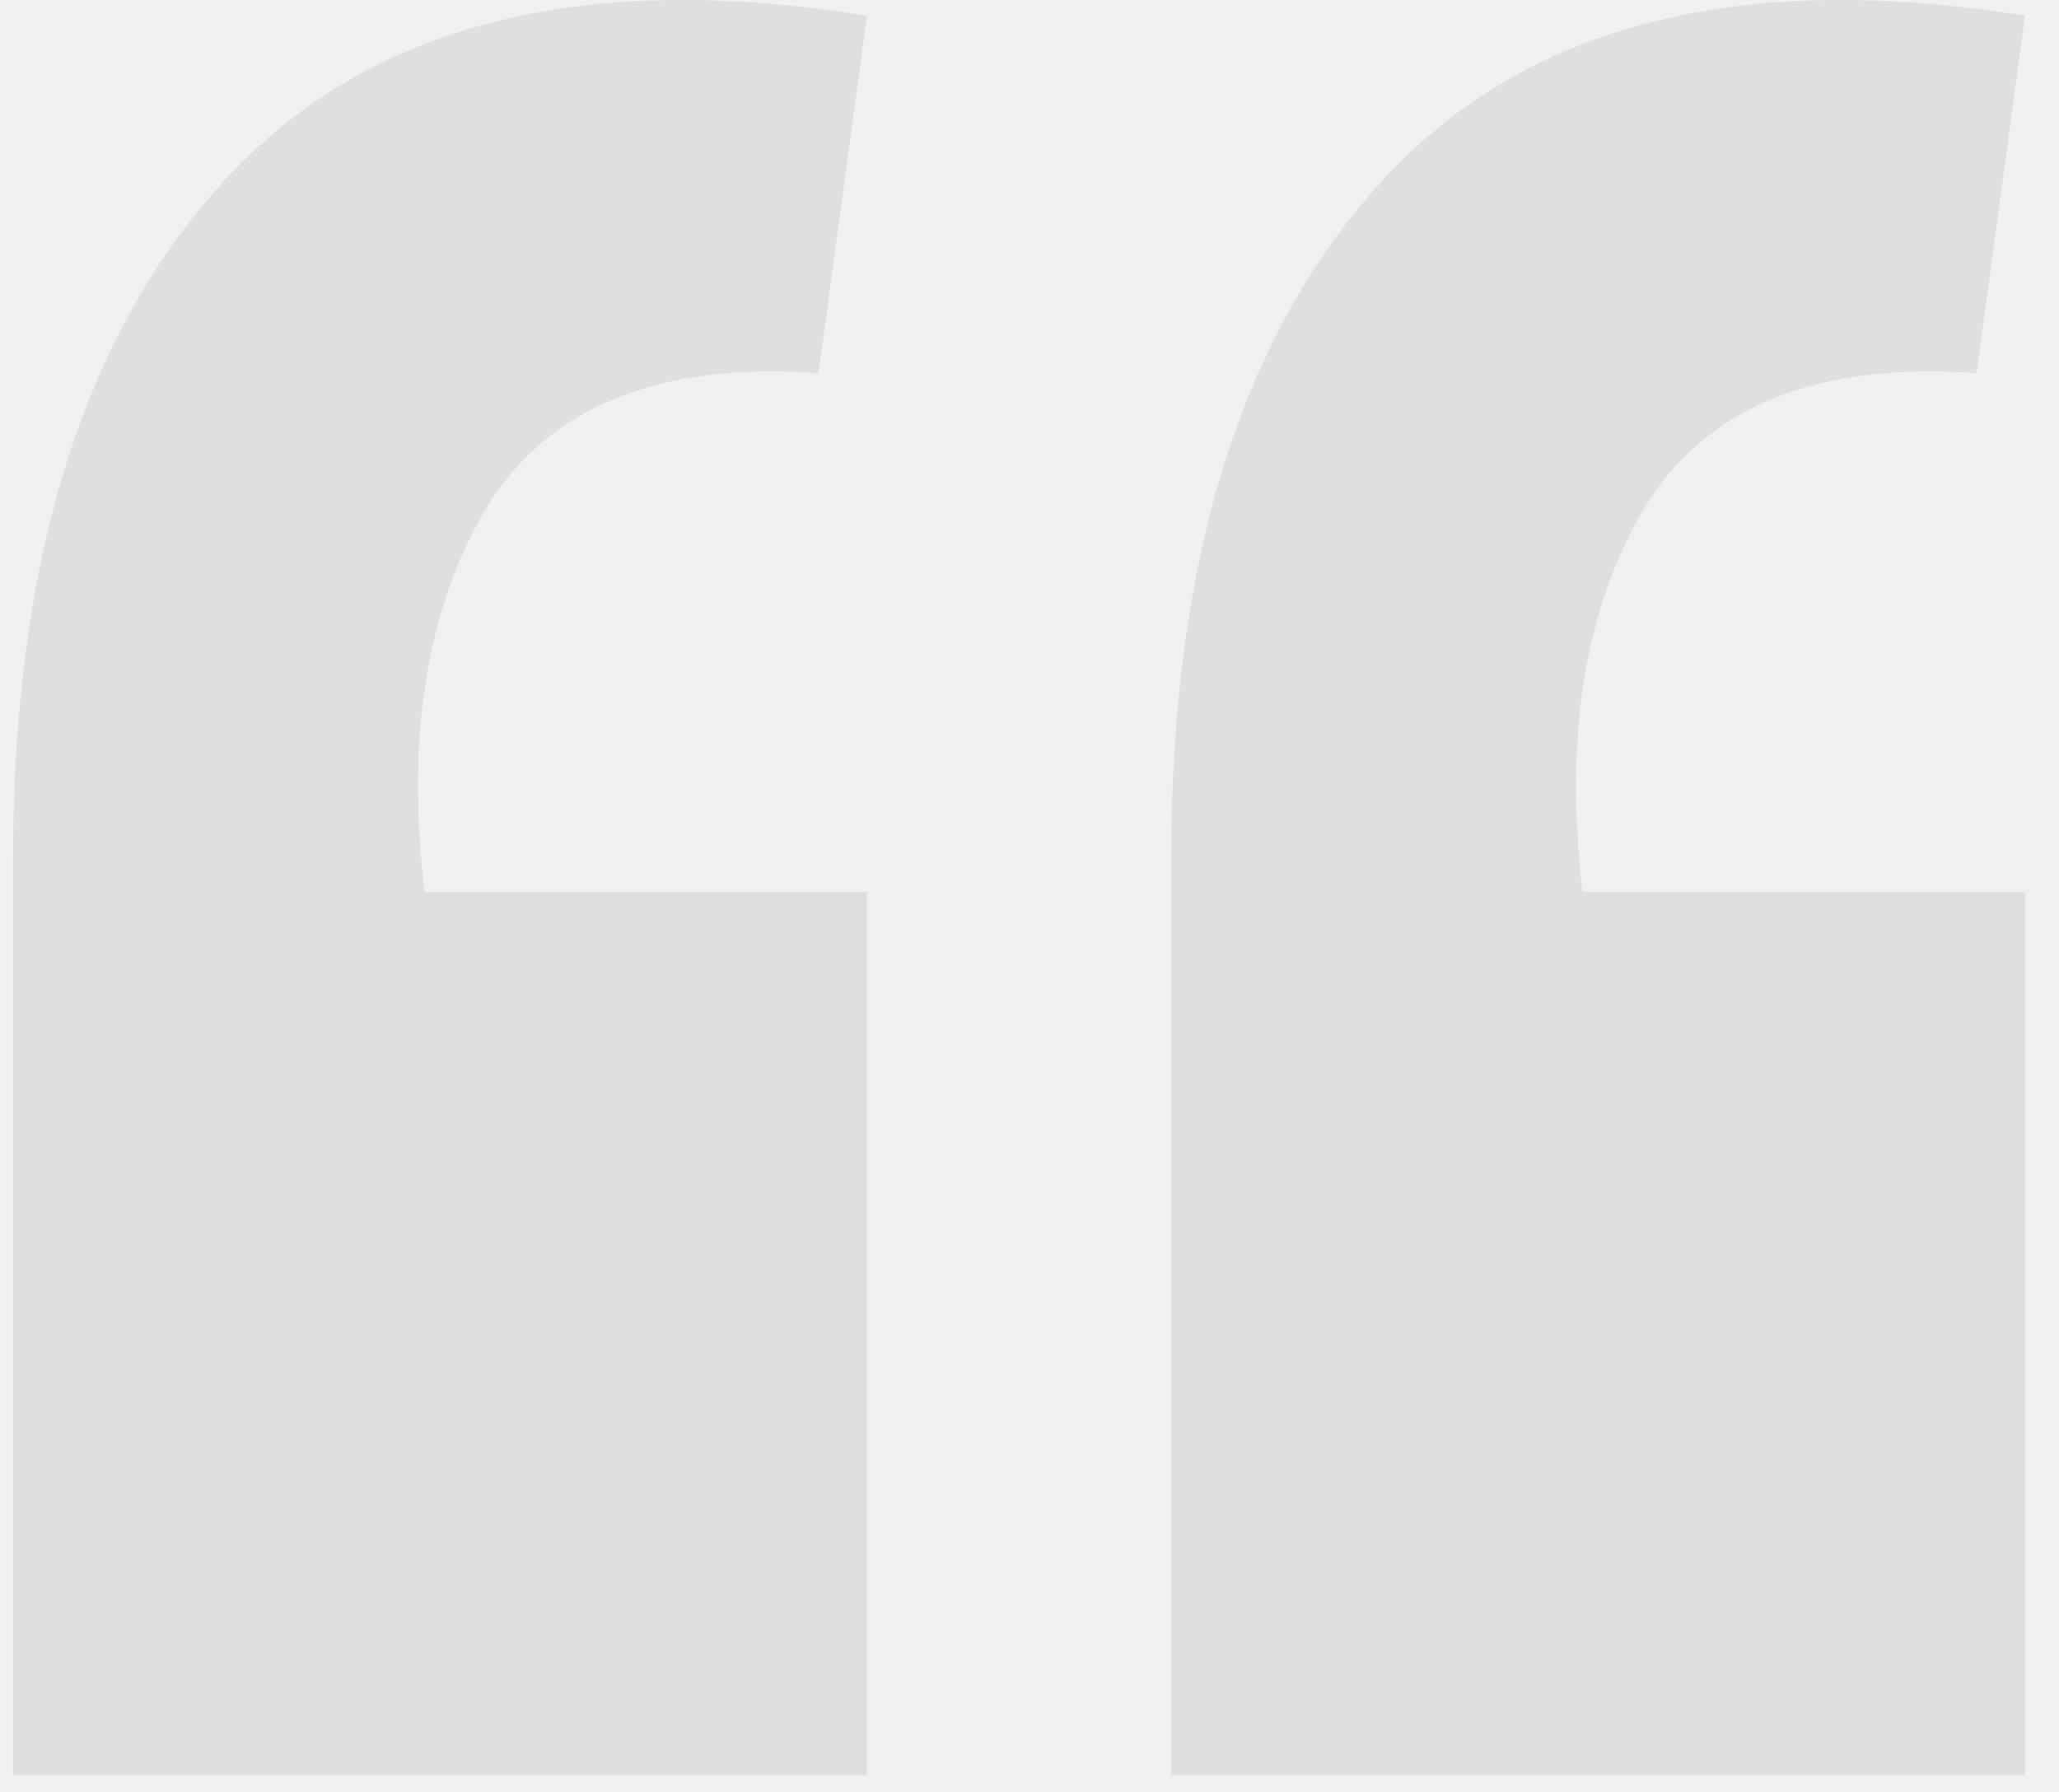
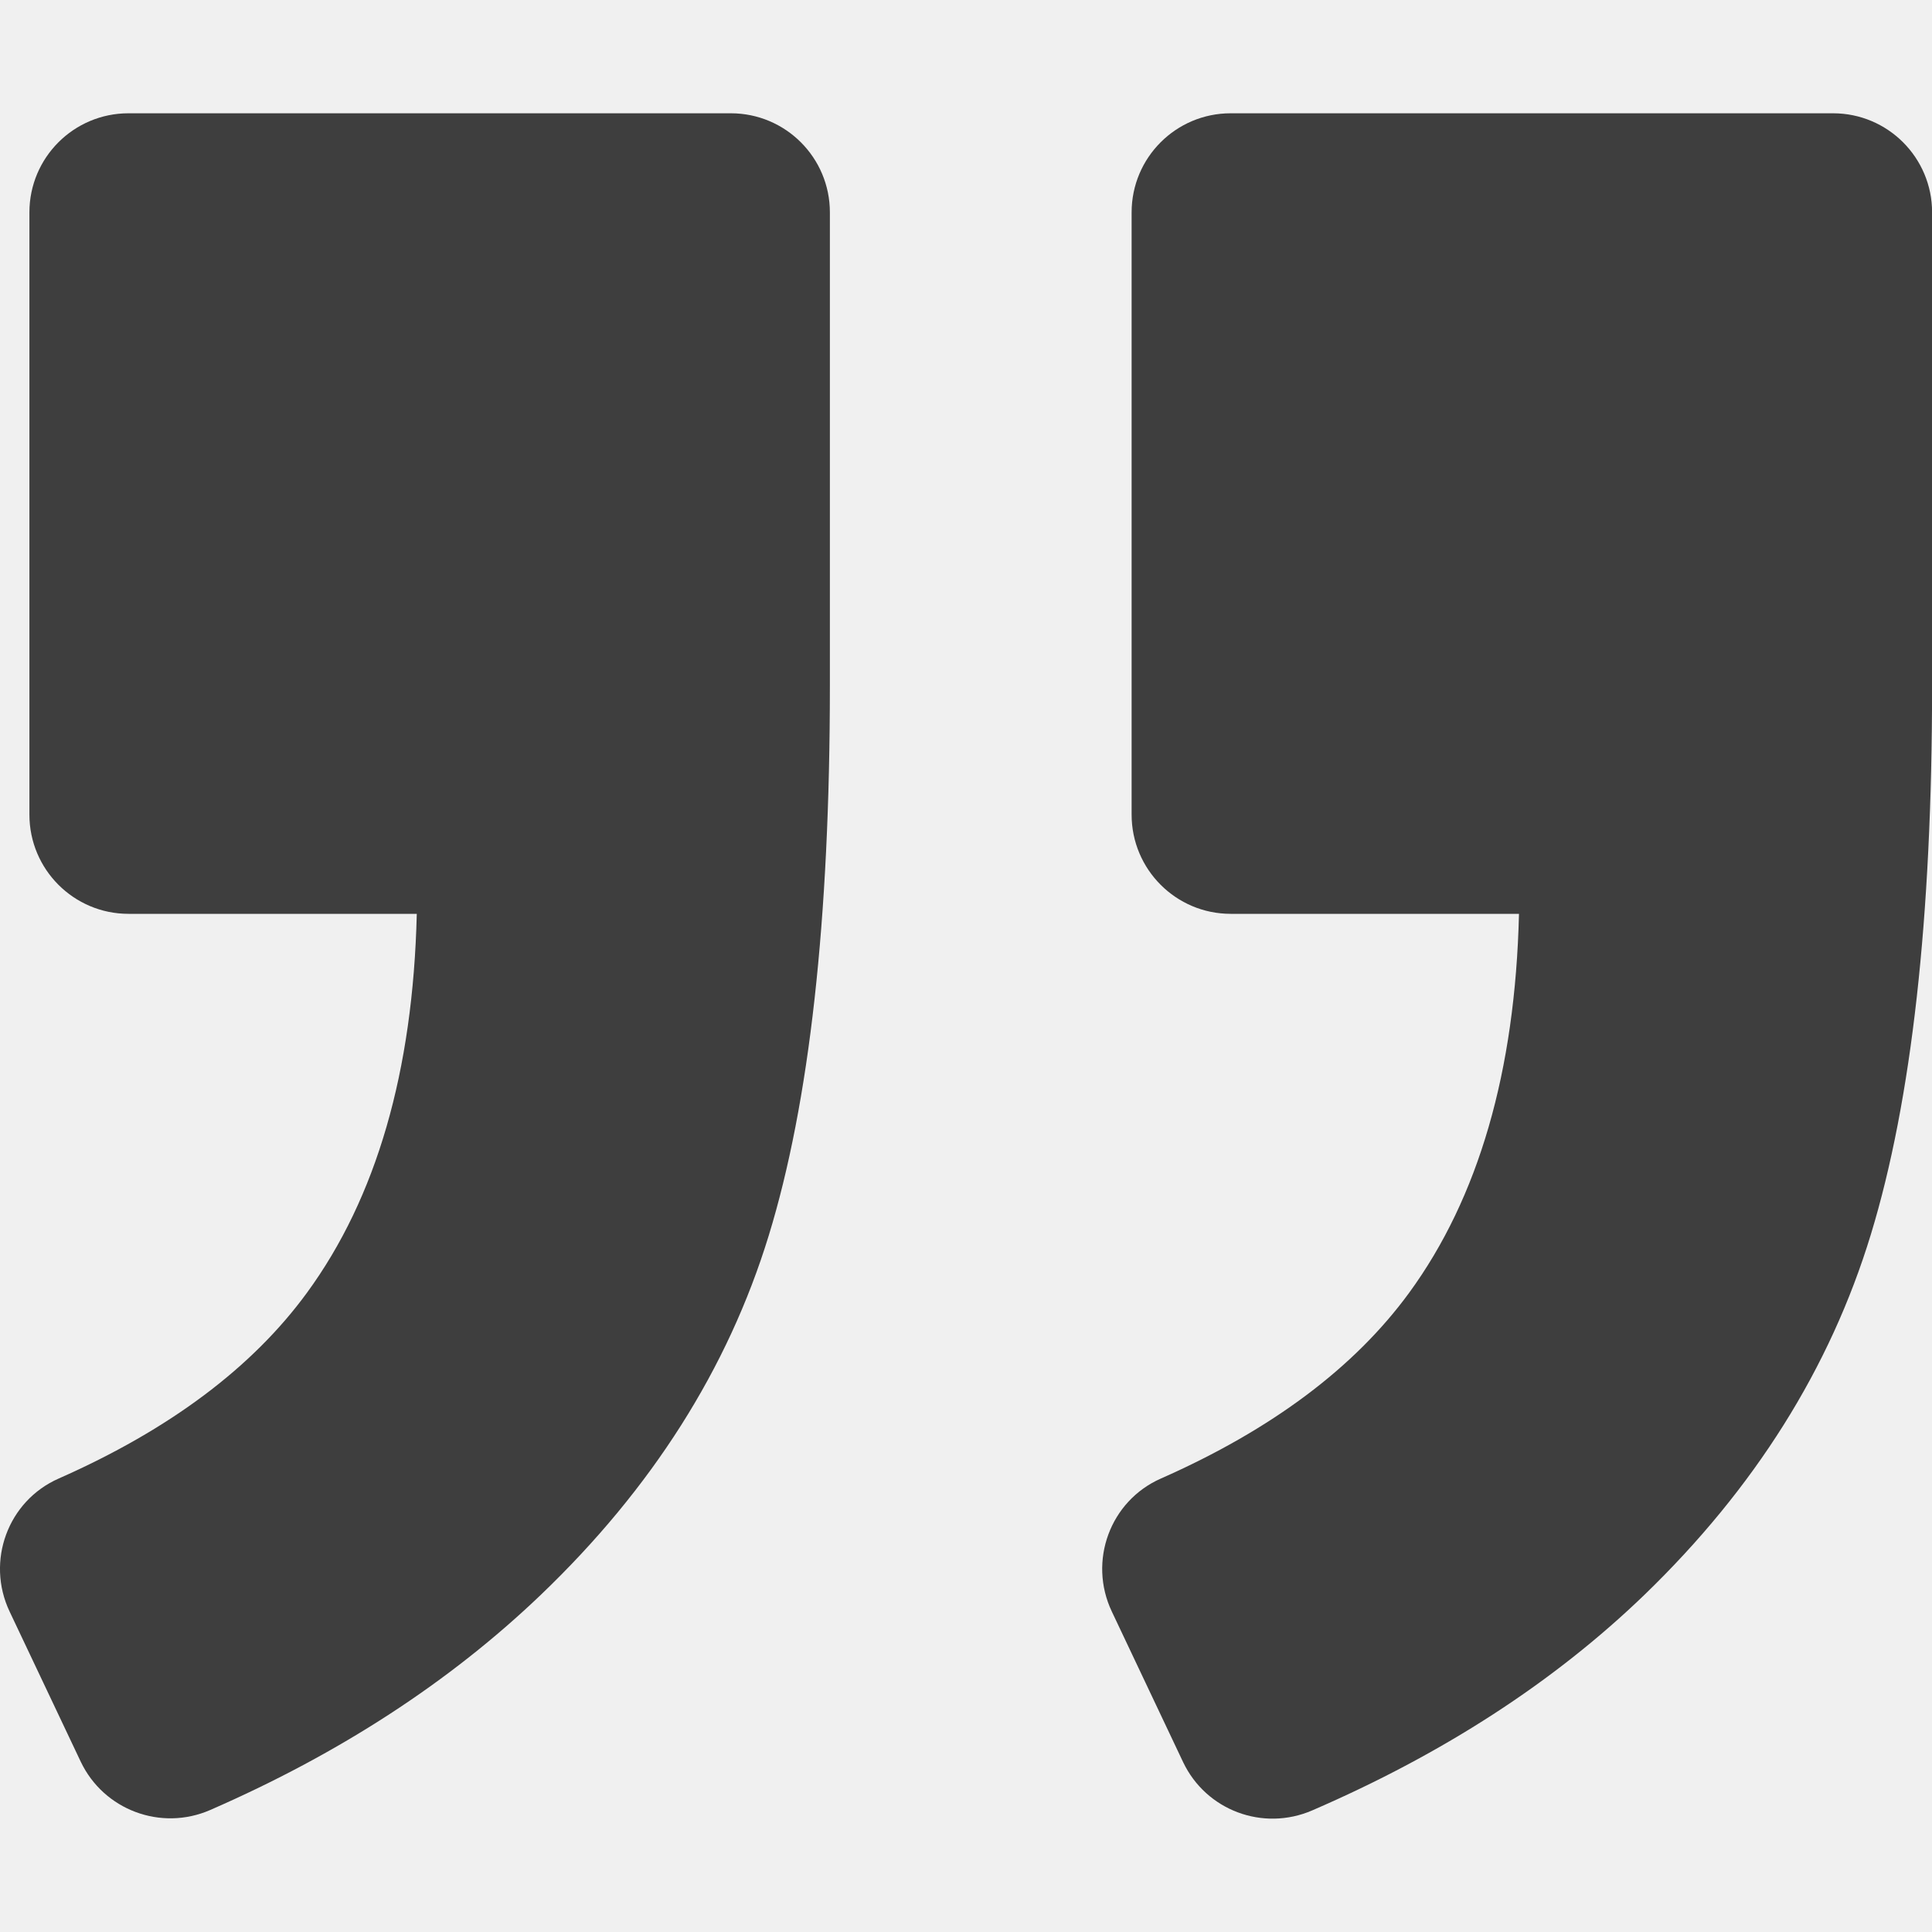
- <svg xmlns="http://www.w3.org/2000/svg" width="54" height="47" viewBox="0 0 54 47" fill="none">
-   <path opacity="0.2" d="M53.109 0.414C45.675 -0.787 40.084 0.625 36.337 4.65C32.589 8.676 30.715 14.624 30.715 22.495V46.557H53.109V23.396H41.504C41.021 19.31 41.565 15.946 43.136 13.302C44.768 10.658 47.669 9.487 51.84 9.787L53.109 0.414ZM22.737 0.414C15.303 -0.787 9.712 0.625 5.965 4.65C2.217 8.676 0.344 14.624 0.344 22.495V46.557H22.737V23.396H11.133C10.649 19.31 11.193 15.946 12.764 13.302C14.396 10.658 17.297 9.487 21.468 9.787L22.737 0.414Z" fill="#9C9C9C" />
+ <svg xmlns="http://www.w3.org/2000/svg" width="22" height="22" viewBox="0 0 22 22" fill="none">
+   <g clip-path="url(#clip0_38_1455)">
+     <path d="M20.873 1.29H14.014C13.391 1.29 12.886 1.795 12.886 2.418V9.277C12.886 9.9 13.391 10.406 14.014 10.406H17.297C17.254 12.202 16.836 13.639 16.047 14.72C15.424 15.573 14.481 16.279 13.22 16.836C12.64 17.091 12.389 17.777 12.66 18.35L13.472 20.065C13.734 20.616 14.382 20.857 14.941 20.616C16.435 19.97 17.696 19.153 18.725 18.161C19.979 16.949 20.839 15.582 21.304 14.056C21.769 12.531 22.001 10.451 22.001 7.811V2.418C22.001 1.795 21.496 1.29 20.873 1.29Z" fill="#3E3E3E" />
+     <path d="M2.393 20.611C3.868 19.968 5.123 19.151 6.158 18.161C7.424 16.949 8.288 15.586 8.753 14.072C9.218 12.558 9.45 10.471 9.45 7.811V2.418C9.45 1.795 8.945 1.29 8.322 1.29H1.463C0.84 1.29 0.335 1.795 0.335 2.418V9.277C0.335 9.9 0.84 10.406 1.463 10.406H4.746C4.703 12.202 4.286 13.639 3.496 14.72C2.873 15.573 1.93 16.279 0.669 16.836C0.089 17.091 -0.162 17.777 0.109 18.35L0.919 20.06C1.181 20.611 1.833 20.855 2.393 20.611Z" fill="#3E3E3E" />
+   </g>
+   <defs>
+     <clipPath id="clip0_38_1455">
+       <rect width="22" height="22" fill="white" />
+     </clipPath>
+   </defs>
</svg>
